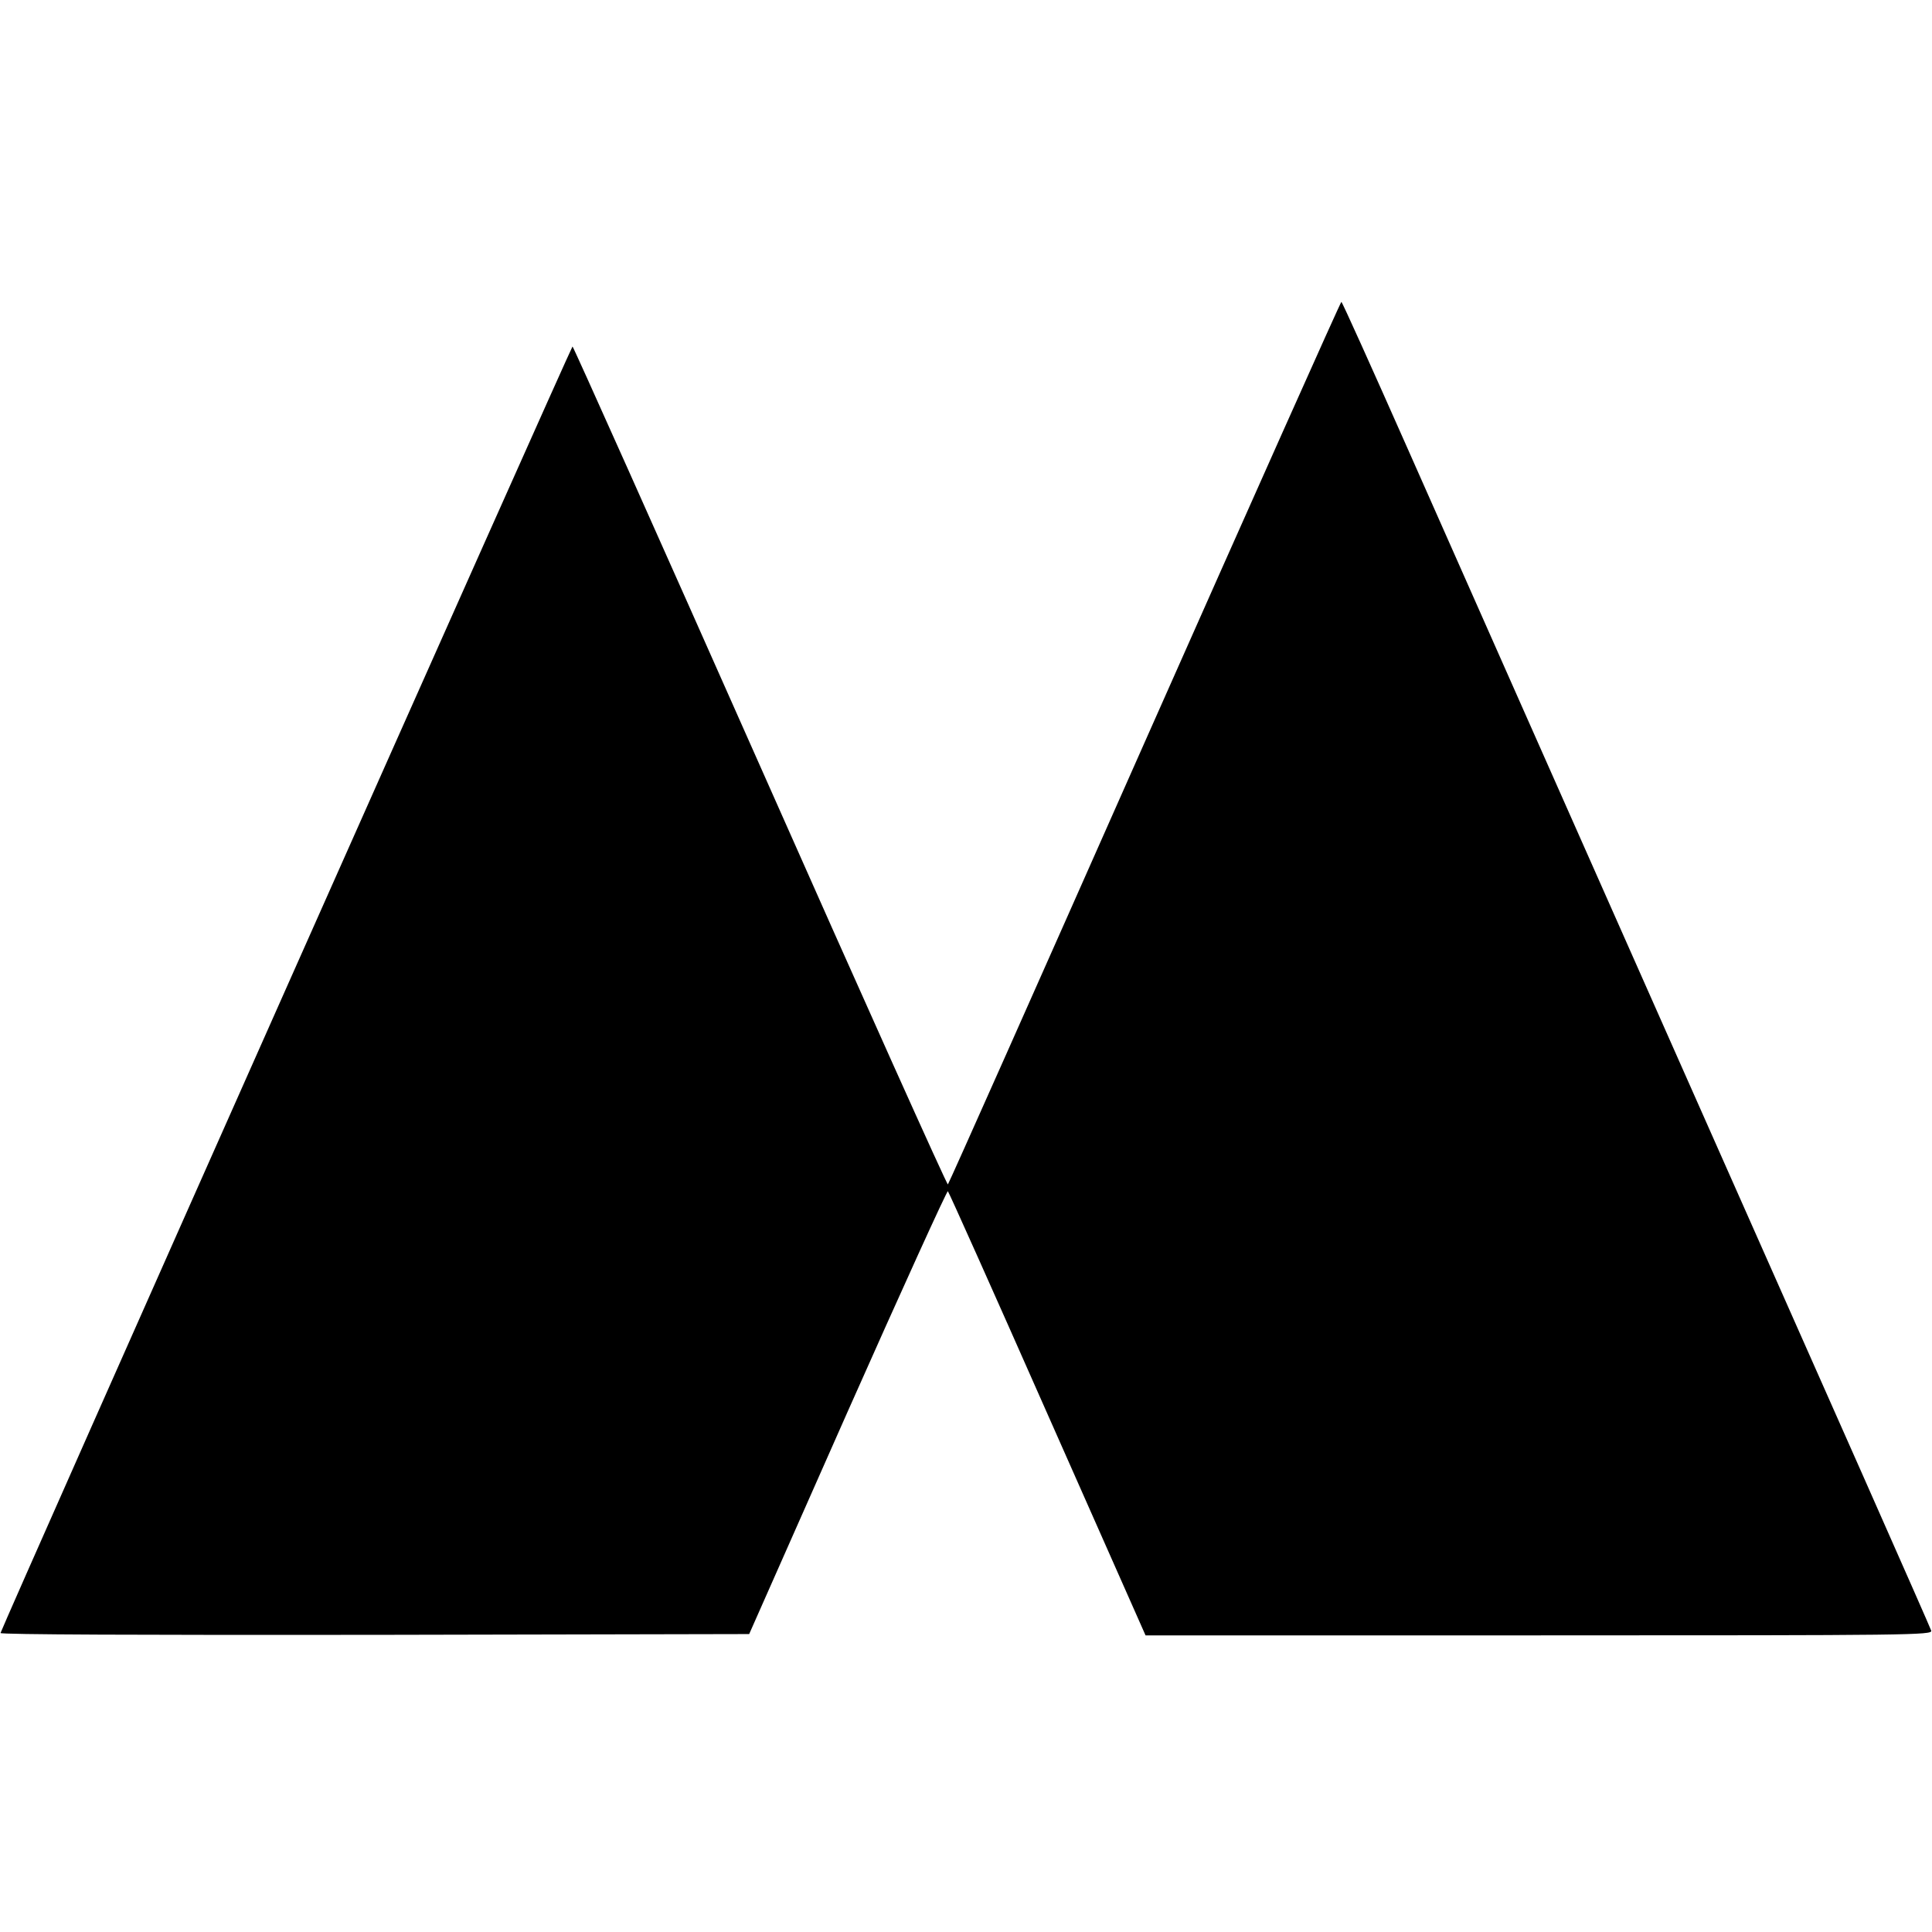
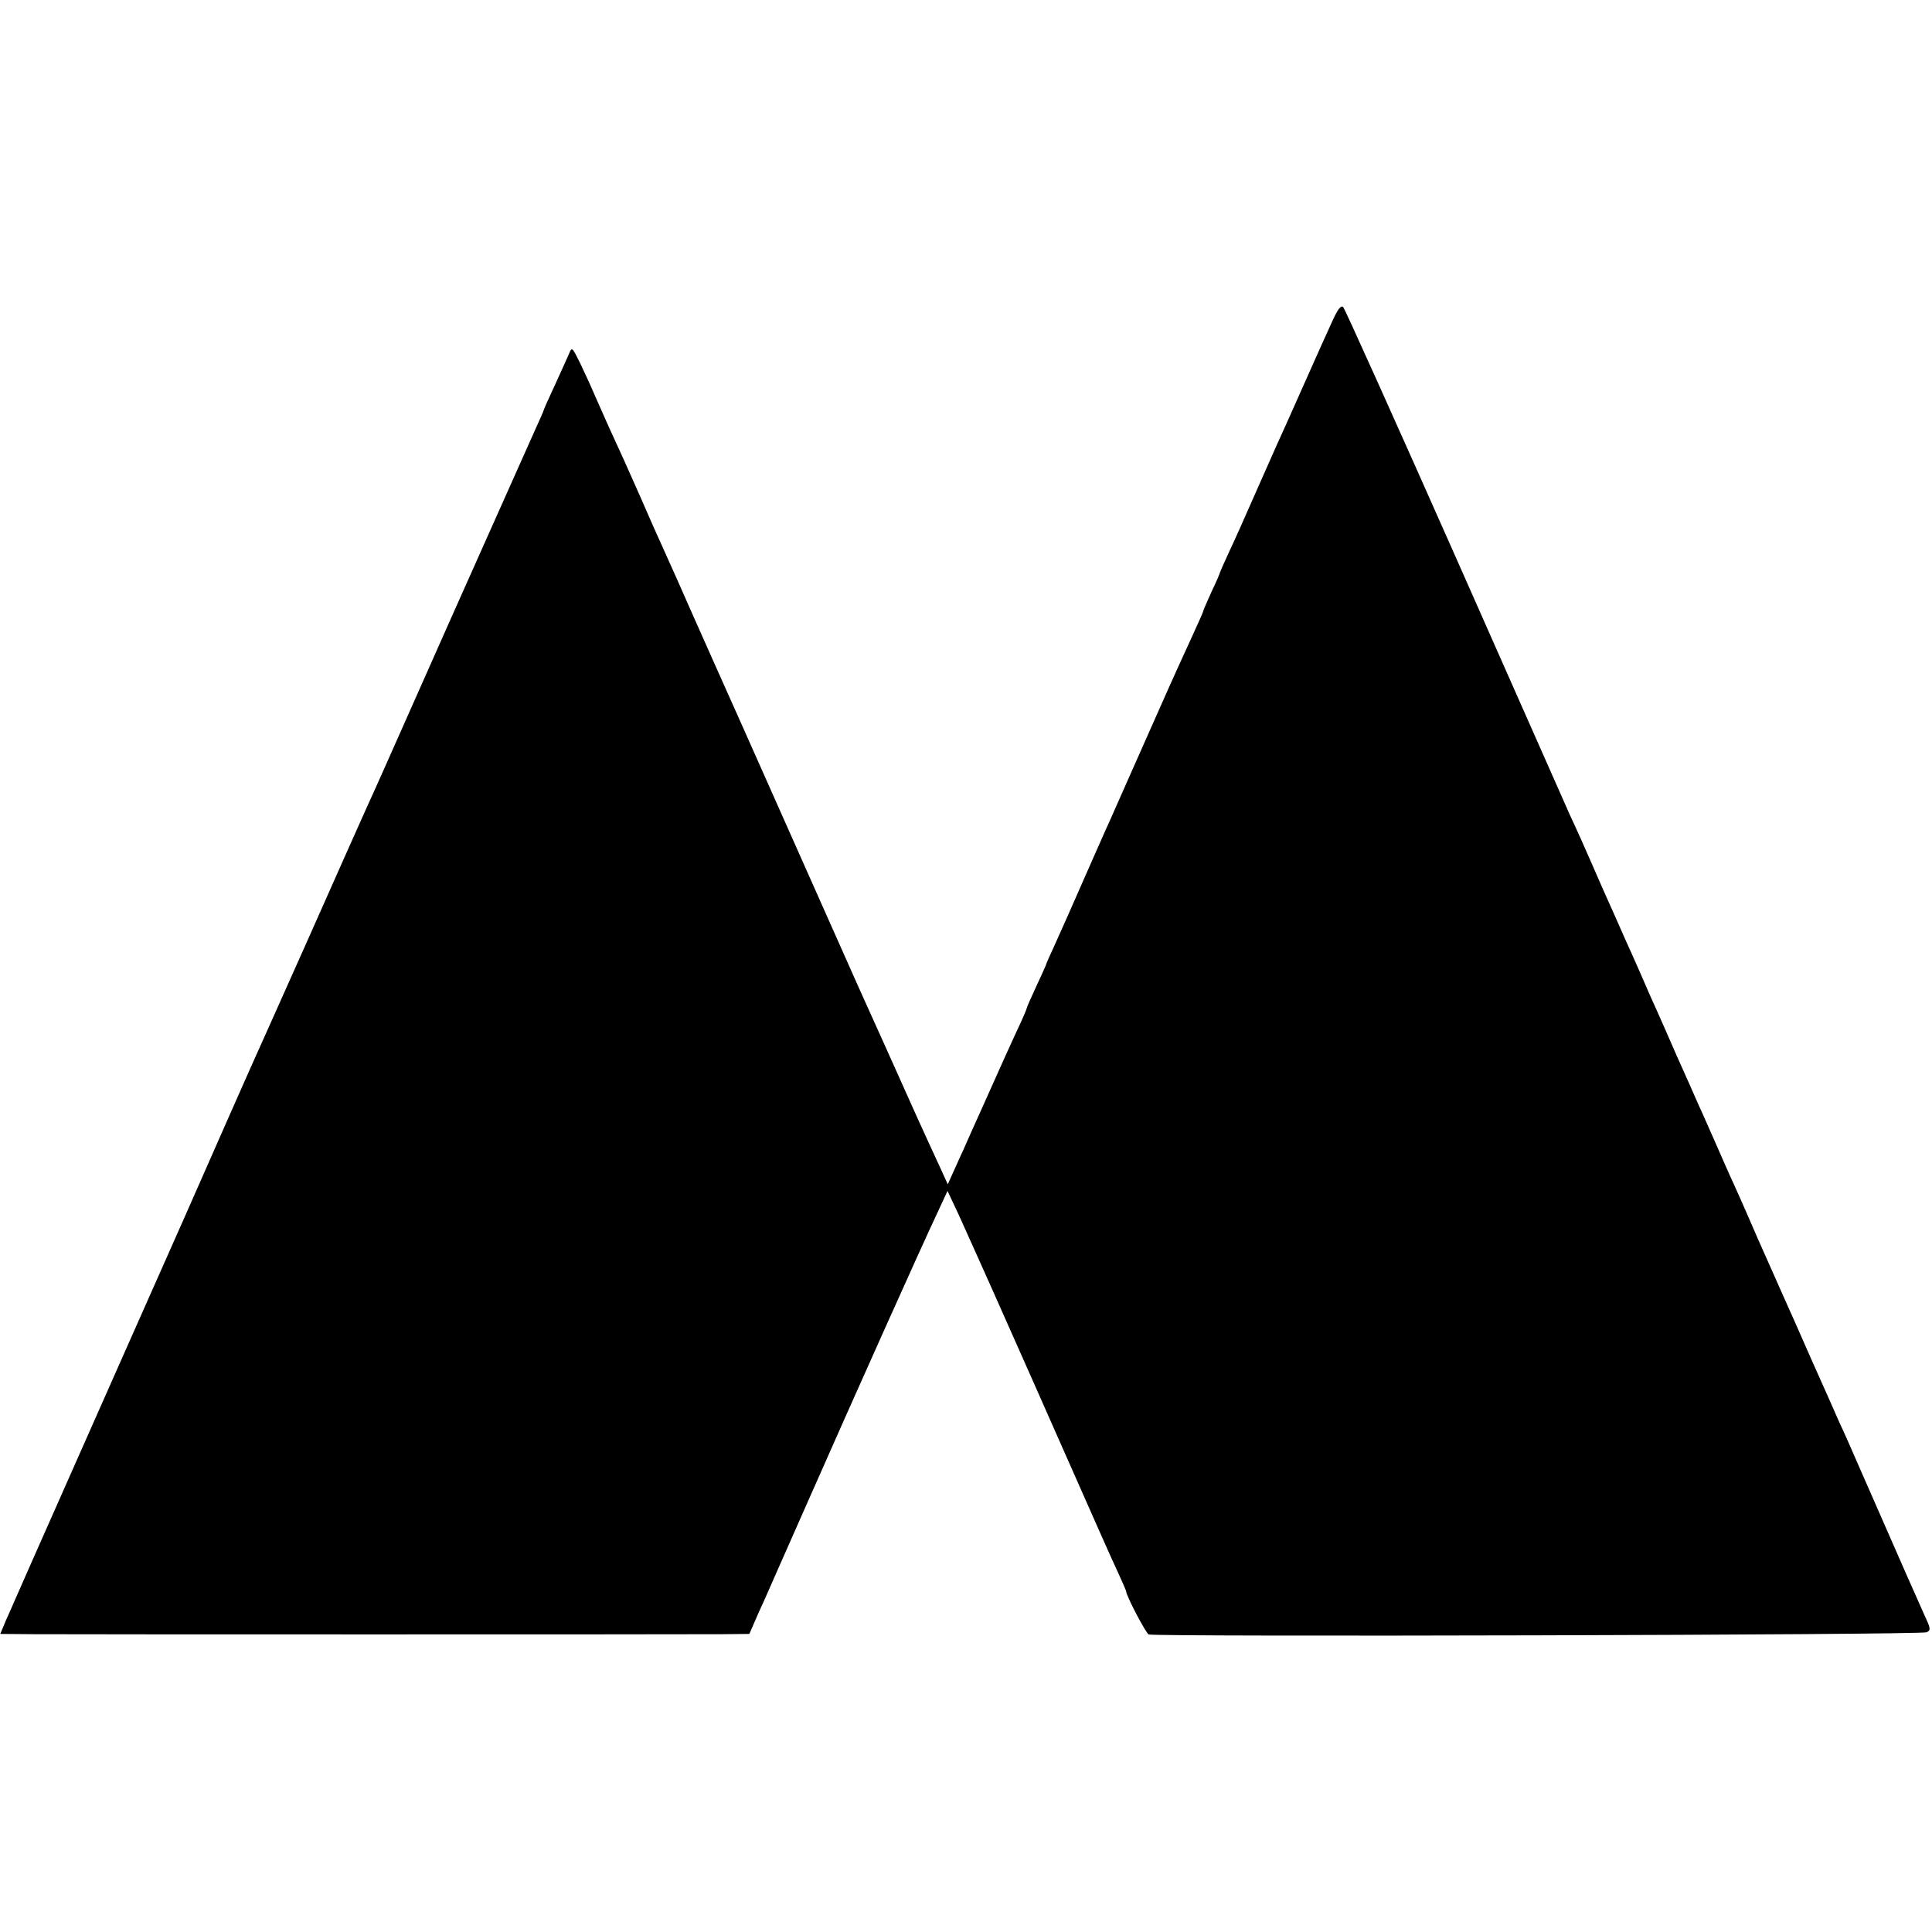
- <svg xmlns="http://www.w3.org/2000/svg" version="1" width="981.333" height="981.333" viewBox="0 0 736 736">
-   <path d="M436.1 282.7c-40.9 92.3-74.6 168.1-75 168.5-.3.4-32.5-71.3-71.5-159.3-39-87.9-71.2-159.9-71.5-159.9C217.6 132 2 616.9.2 622.1c-.2.6 53.9.8 142.4.7l142.8-.3 37.5-84.7c20.7-46.6 37.9-84.4 38.2-84 .4.4 17.5 38.6 38 85l37.3 84.2h149.9c142.3 0 149.9-.1 149.4-1.8-.2-.9-39.7-90.1-87.7-198.2-47.9-108.1-98.3-221.6-111.8-252.2-13.6-30.7-24.9-55.8-25.2-55.8-.3 0-34 75.5-74.9 167.7z" />
+ <svg xmlns="http://www.w3.org/2000/svg" version="1" width="933.333" height="933.333" viewBox="0 0 700 700">
+   <path d="M482.3 117.3c-1.8 4-4.7 10.3-6.4 14.2-1.7 3.8-4.8 10.8-6.9 15.5-2.1 4.7-4.9 11-6.3 14-1.3 3-5 11.3-8.2 18.5-3.1 7.1-7.2 16.3-9.1 20.3-1.9 4.1-3.4 7.5-3.4 7.7 0 .2-1.3 3.3-3 6.8-1.6 3.6-3 6.7-3 7 0 .3-1.8 4.3-3.9 8.9-2.1 4.5-7.6 16.6-12.1 26.8-7.4 16.7-12.8 28.8-18 40.6-1.1 2.3-5.1 11.5-9.1 20.5-3.9 9-8.7 19.7-10.5 23.7-1.9 4.1-3.4 7.5-3.4 7.7 0 .2-1.6 3.7-3.5 7.8s-3.5 7.7-3.5 8c0 .3-1.7 4.3-3.9 8.9-2.1 4.5-5.5 12.1-7.6 16.8-2.1 4.7-5 11.2-6.5 14.5-1.5 3.3-3.7 8.2-4.9 11-1.3 2.7-3 6.7-4 8.8l-1.7 3.8-3.1-6.8c-6.4-13.8-10.2-22.3-18.7-41.3-4.8-10.7-9.6-21.3-10.6-23.5-1-2.2-8.1-18.2-15.8-35.5-7.7-17.3-19.7-44.3-26.7-60-7-15.7-15.4-34.4-18.6-41.7-3.2-7.3-6.8-15.4-8-18-4.7-10.4-5.9-13.1-9.9-22.3-5-11.3-7.2-16.2-11.5-25.5-1.7-3.9-4-9-5.1-11.5-1-2.4-3.3-7.4-5-11-3.1-6.3-3.2-6.4-4.2-3.9-.6 1.4-2.9 6.5-5.1 11.3-2.3 4.9-4.1 9-4.1 9.2 0 .2-1.4 3.4-3.1 7.1-1.7 3.8-15 33.6-29.6 66.3-26.5 59.7-28.1 63.3-32.3 72.5-1.2 2.7-10.6 23.7-20.7 46.5-10.2 22.8-19.5 43.7-20.8 46.5-1.2 2.7-11.8 26.6-23.4 53-11.7 26.4-22.2 50-23.3 52.5-1.1 2.5-9.9 22.3-19.5 44S6.2 577.8 5.5 579.5c-.7 1.6-2.2 5.1-3.4 7.7l-2 4.8 12.2.1c13.1.1 232.5.1 249.2 0l10-.1 1.4-3.2c.8-1.8 2.4-5.6 3.7-8.3 1.2-2.8 8.4-19 15.9-36 16.9-38.3 42-94.3 47.1-105l3.7-8 4 8.5c2.1 4.7 7.5 16.6 11.9 26.5 4.4 9.9 8.9 20 10 22.5 1.1 2.5 9 20.2 17.5 39.5 8.5 19.2 16.7 37.8 18.4 41.3 1.6 3.5 2.9 6.5 2.9 6.7 0 1.6 7.2 15.3 8.2 15.7 2.7.9 280.3.2 281.9-.8 1.5-.8 1.4-1.4-.7-5.9-2.1-4.6-8-18-22.9-52-3.1-7.2-6.7-15.3-8-18-1.2-2.8-5.7-12.9-10-22.5-4.2-9.6-8.6-19.5-9.7-21.9-1.1-2.5-5.6-12.6-10-22.5-4.3-10-8.8-20.1-10-22.6-1.1-2.5-3.6-8.1-5.5-12.5-2-4.4-4.5-10.3-5.8-13-1.2-2.8-4.8-10.9-8-18-3.1-7.2-6.6-15-7.7-17.5-1.2-2.5-3.5-7.9-5.3-12-1.8-4.1-4.4-10-5.8-13-1.3-3-4.9-11.1-8-18-7-16.1-9.5-21.6-11.8-26.5-1-2.2-19.6-44.3-41.4-93.5-21.8-49.2-40.2-90-40.8-90.7-.9-.8-2 .6-4.4 6z" />
</svg>
